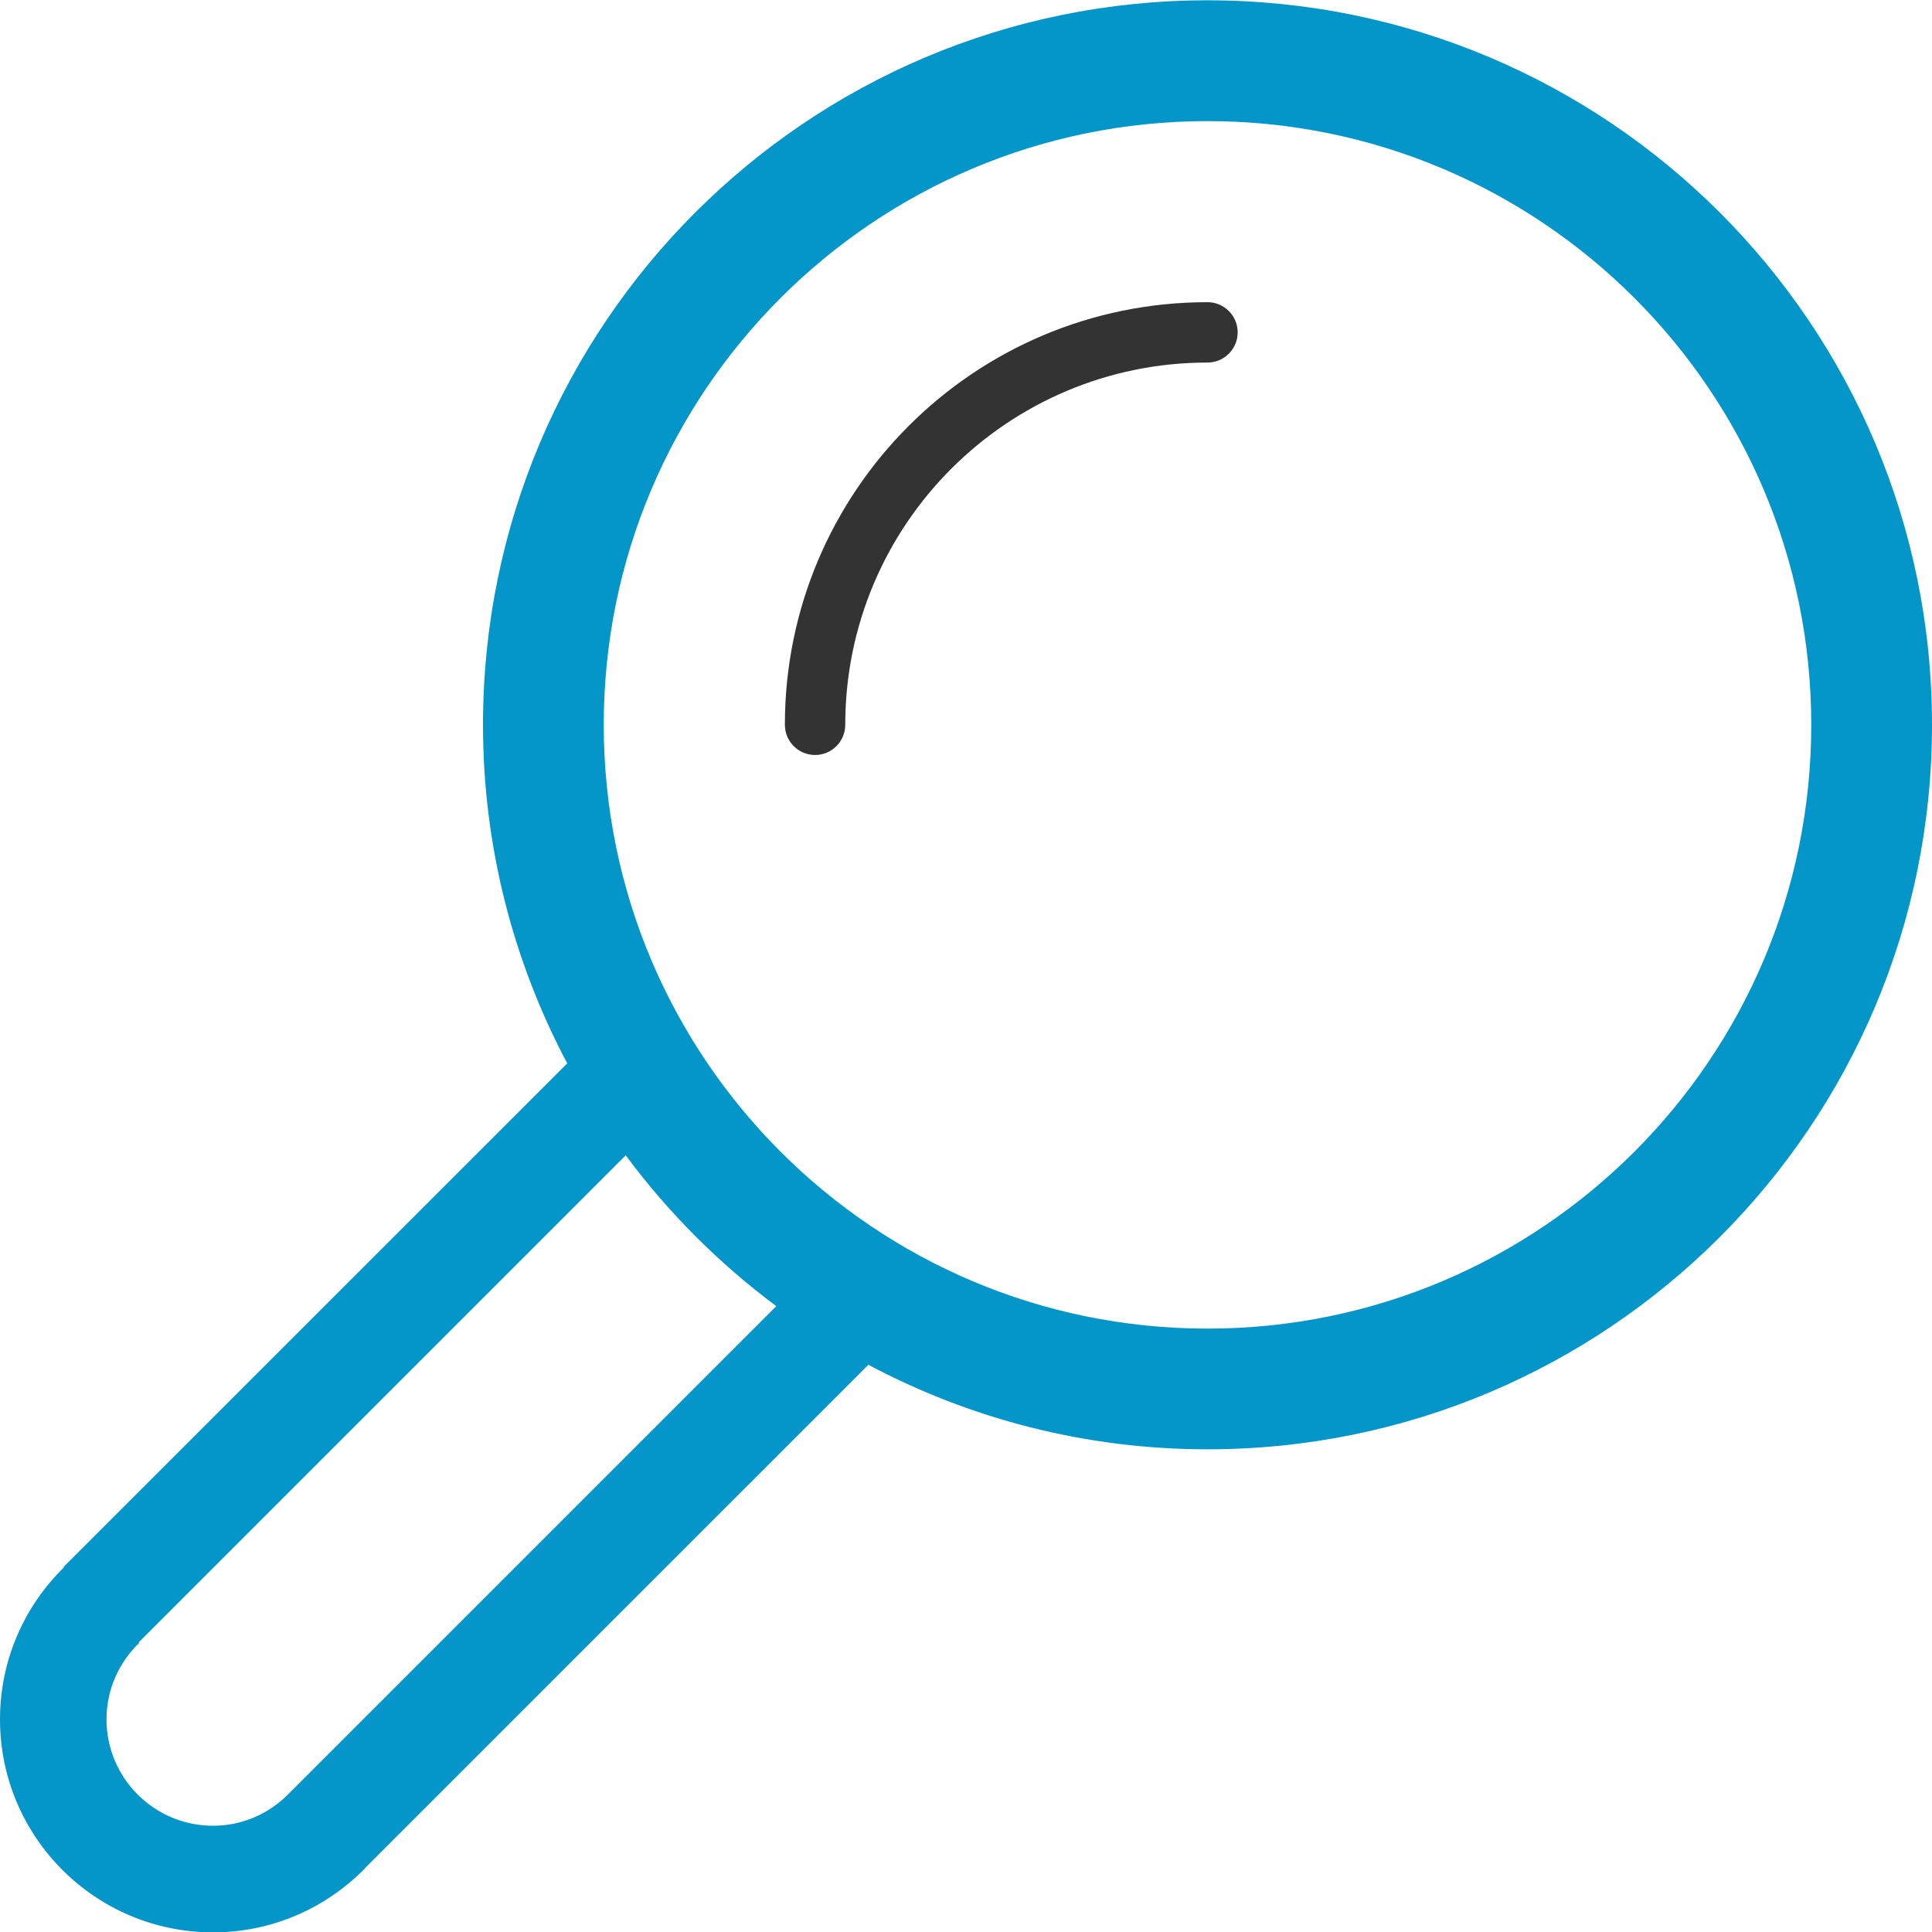
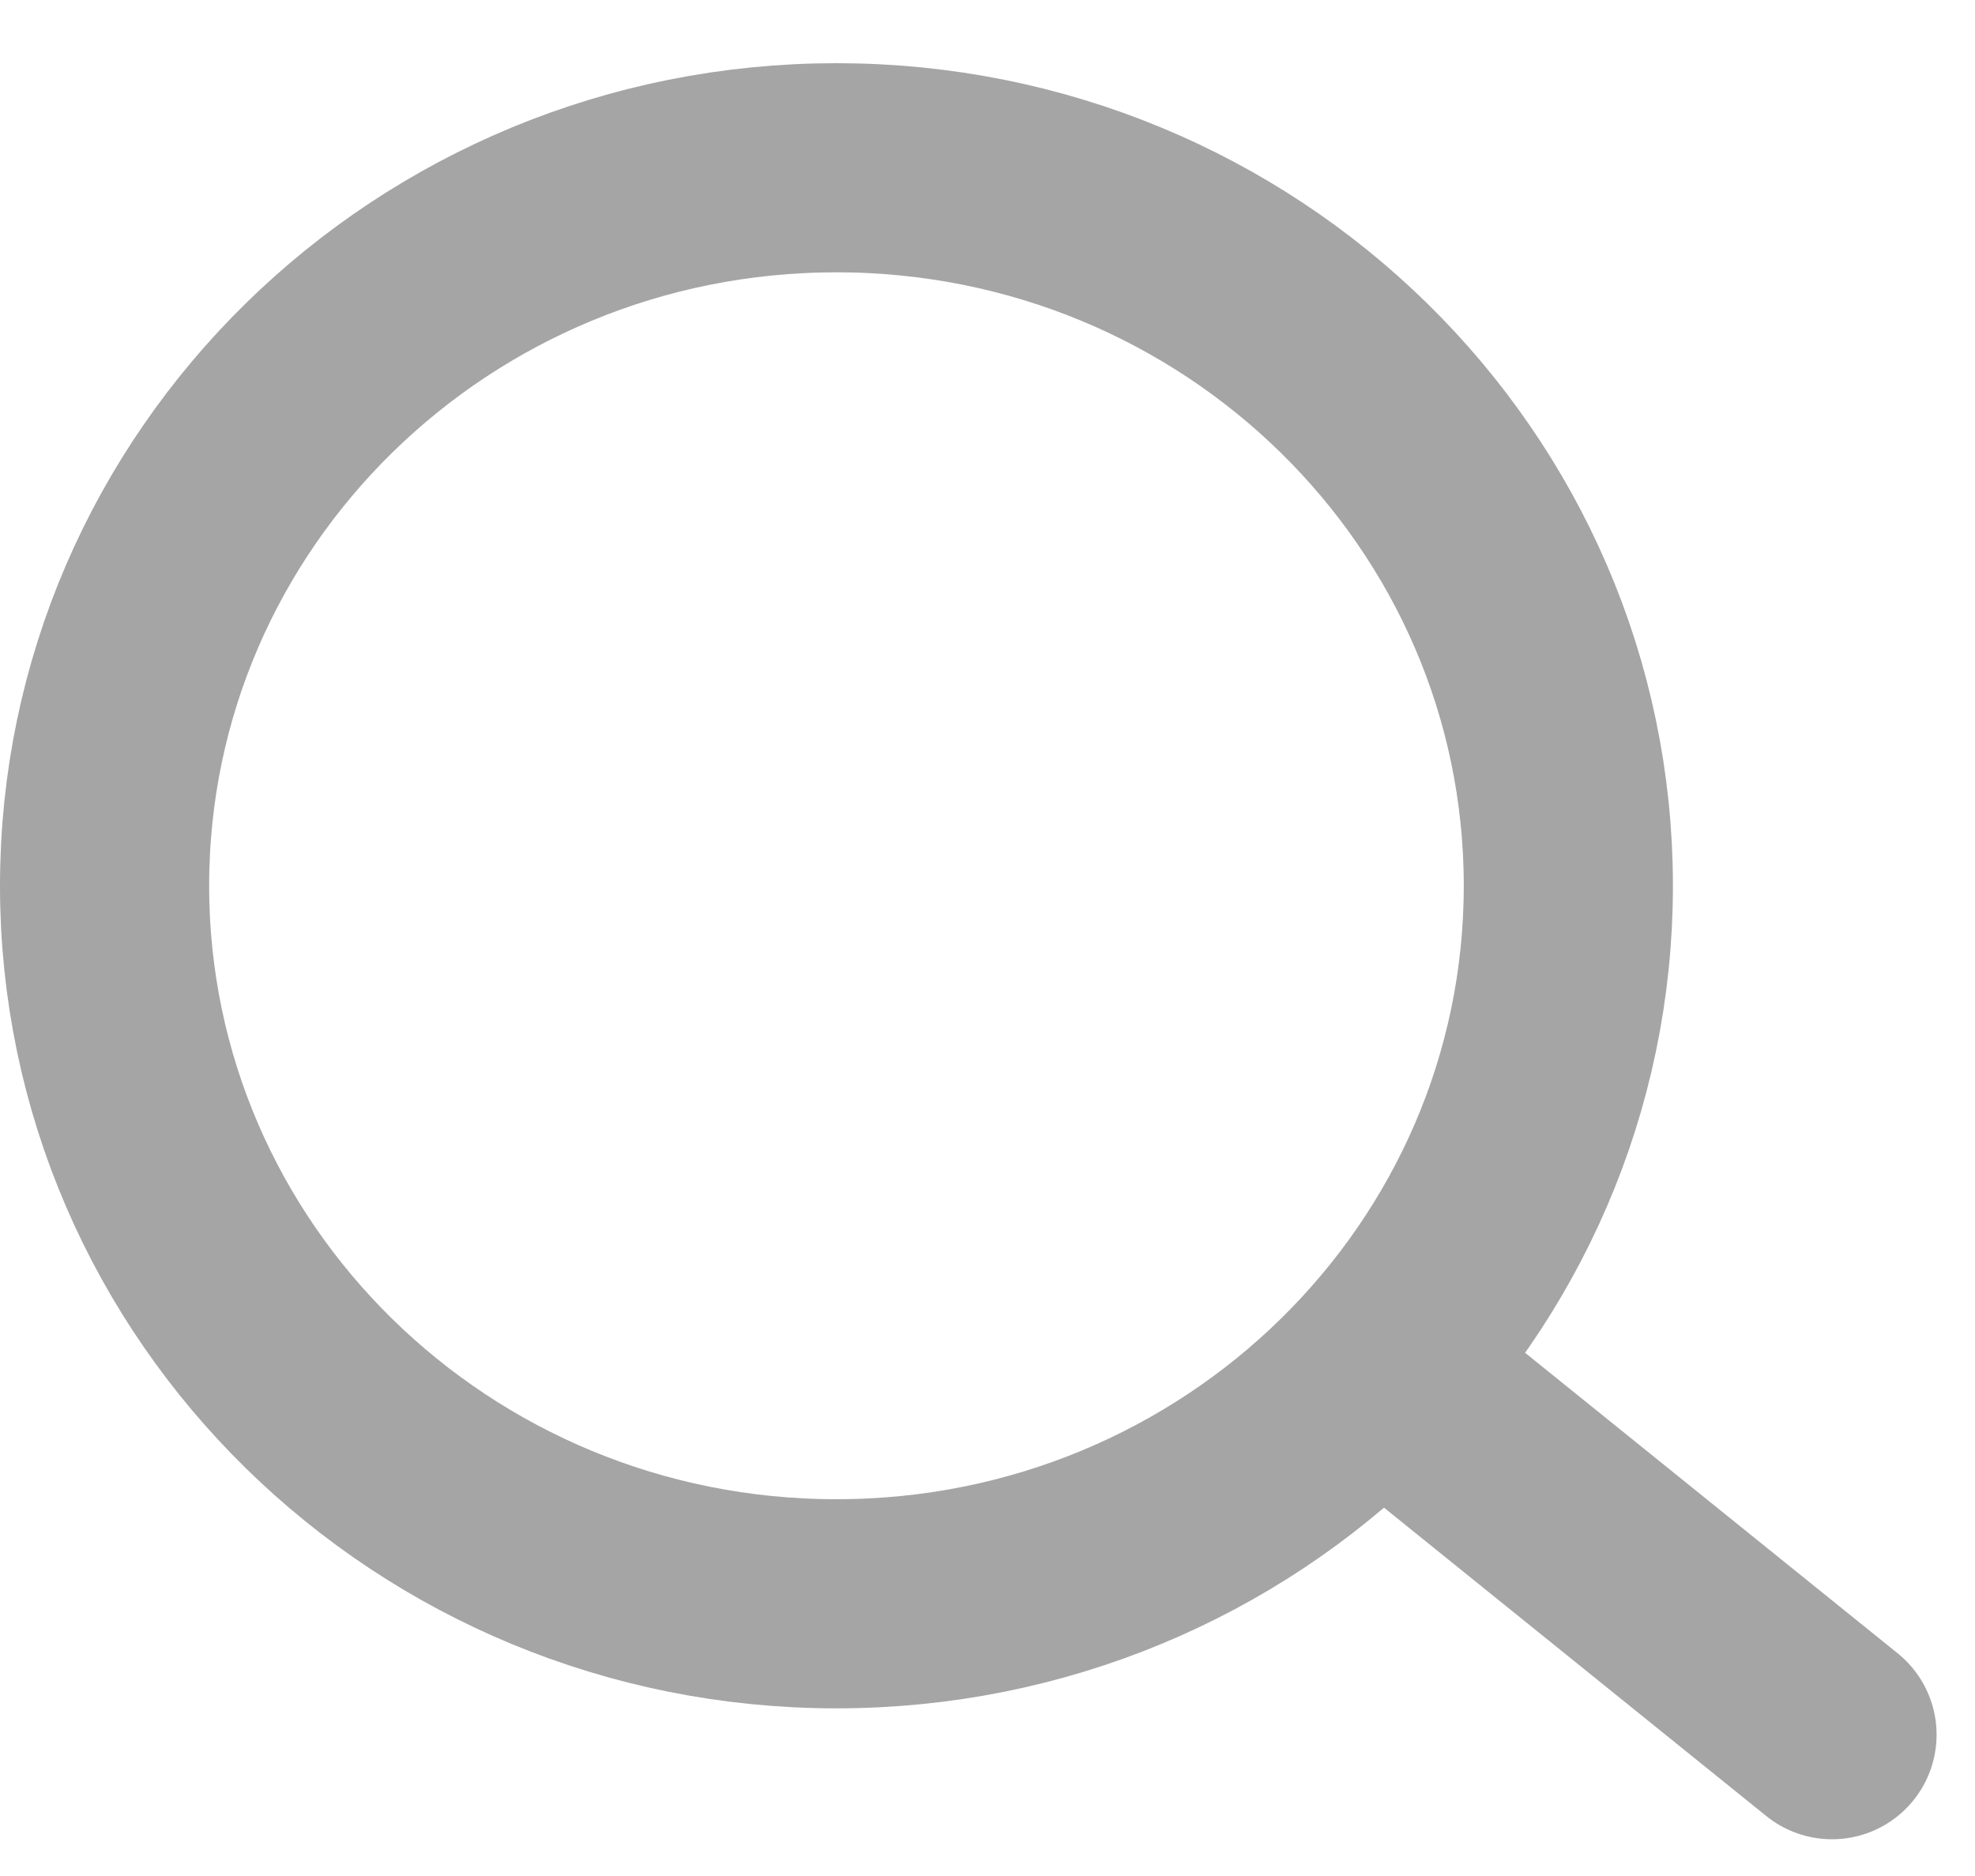
- <svg xmlns="http://www.w3.org/2000/svg" version="1.1" id="Layer_1" x="0px" y="0px" width="32px" height="32px" viewBox="0 0 32 32" enable-background="new 0 0 32 32" xml:space="preserve">
-   <g id="search_1_">
-     <path fill="#0496C8" d="M20,0.005c-6.627,0-12,5.373-12,12c0,2.026,0.507,3.933,1.395,5.608l-8.344,8.342l0.007,0.006   C0.406,26.602,0,27.49,0,28.477c0,1.949,1.58,3.529,3.529,3.529c0.985,0,1.874-0.406,2.515-1.059l-0.002-0.002l8.341-8.34   c1.676,0.891,3.586,1.4,5.617,1.4c6.627,0,12-5.373,12-12C32,5.378,26.627,0.005,20,0.005z M4.795,29.697   c-0.322,0.334-0.768,0.543-1.266,0.543c-0.975,0-1.765-0.789-1.765-1.764c0-0.498,0.21-0.943,0.543-1.266l-0.009-0.008l8.066-8.066   c0.705,0.951,1.545,1.791,2.494,2.498L4.795,29.697z M20,22.006c-5.522,0-10-4.479-10-10c0-5.522,4.478-10,10-10   c5.521,0,10,4.478,10,10C30,17.527,25.521,22.006,20,22.006z" />
-     <path fill="#333333" d="M20,5.005c-3.867,0-7,3.134-7,7c0,0.276,0.224,0.5,0.5,0.5s0.5-0.224,0.5-0.5c0-3.313,2.686-6,6-6   c0.275,0,0.5-0.224,0.5-0.5S20.275,5.005,20,5.005z" />
-   </g>
+ <svg xmlns="http://www.w3.org/2000/svg" width="20" height="19" viewBox="0 0 20 19" fill="none">
+   <path d="M8.47 16.243C12.564 16.243 15.882 12.987 15.882 8.971C15.882 4.955 12.564 1.699 8.47 1.699C4.377 1.699 1.059 4.955 1.059 8.971C1.059 12.987 4.377 16.243 8.47 16.243Z" stroke="#A5A5A5" stroke-width="2.118" stroke-linecap="round" stroke-linejoin="round" />
+   <path d="M18.552 17.569L13.977 13.878" stroke="#A5A5A5" stroke-width="2.118" stroke-linecap="round" stroke-linejoin="round" />
</svg>
